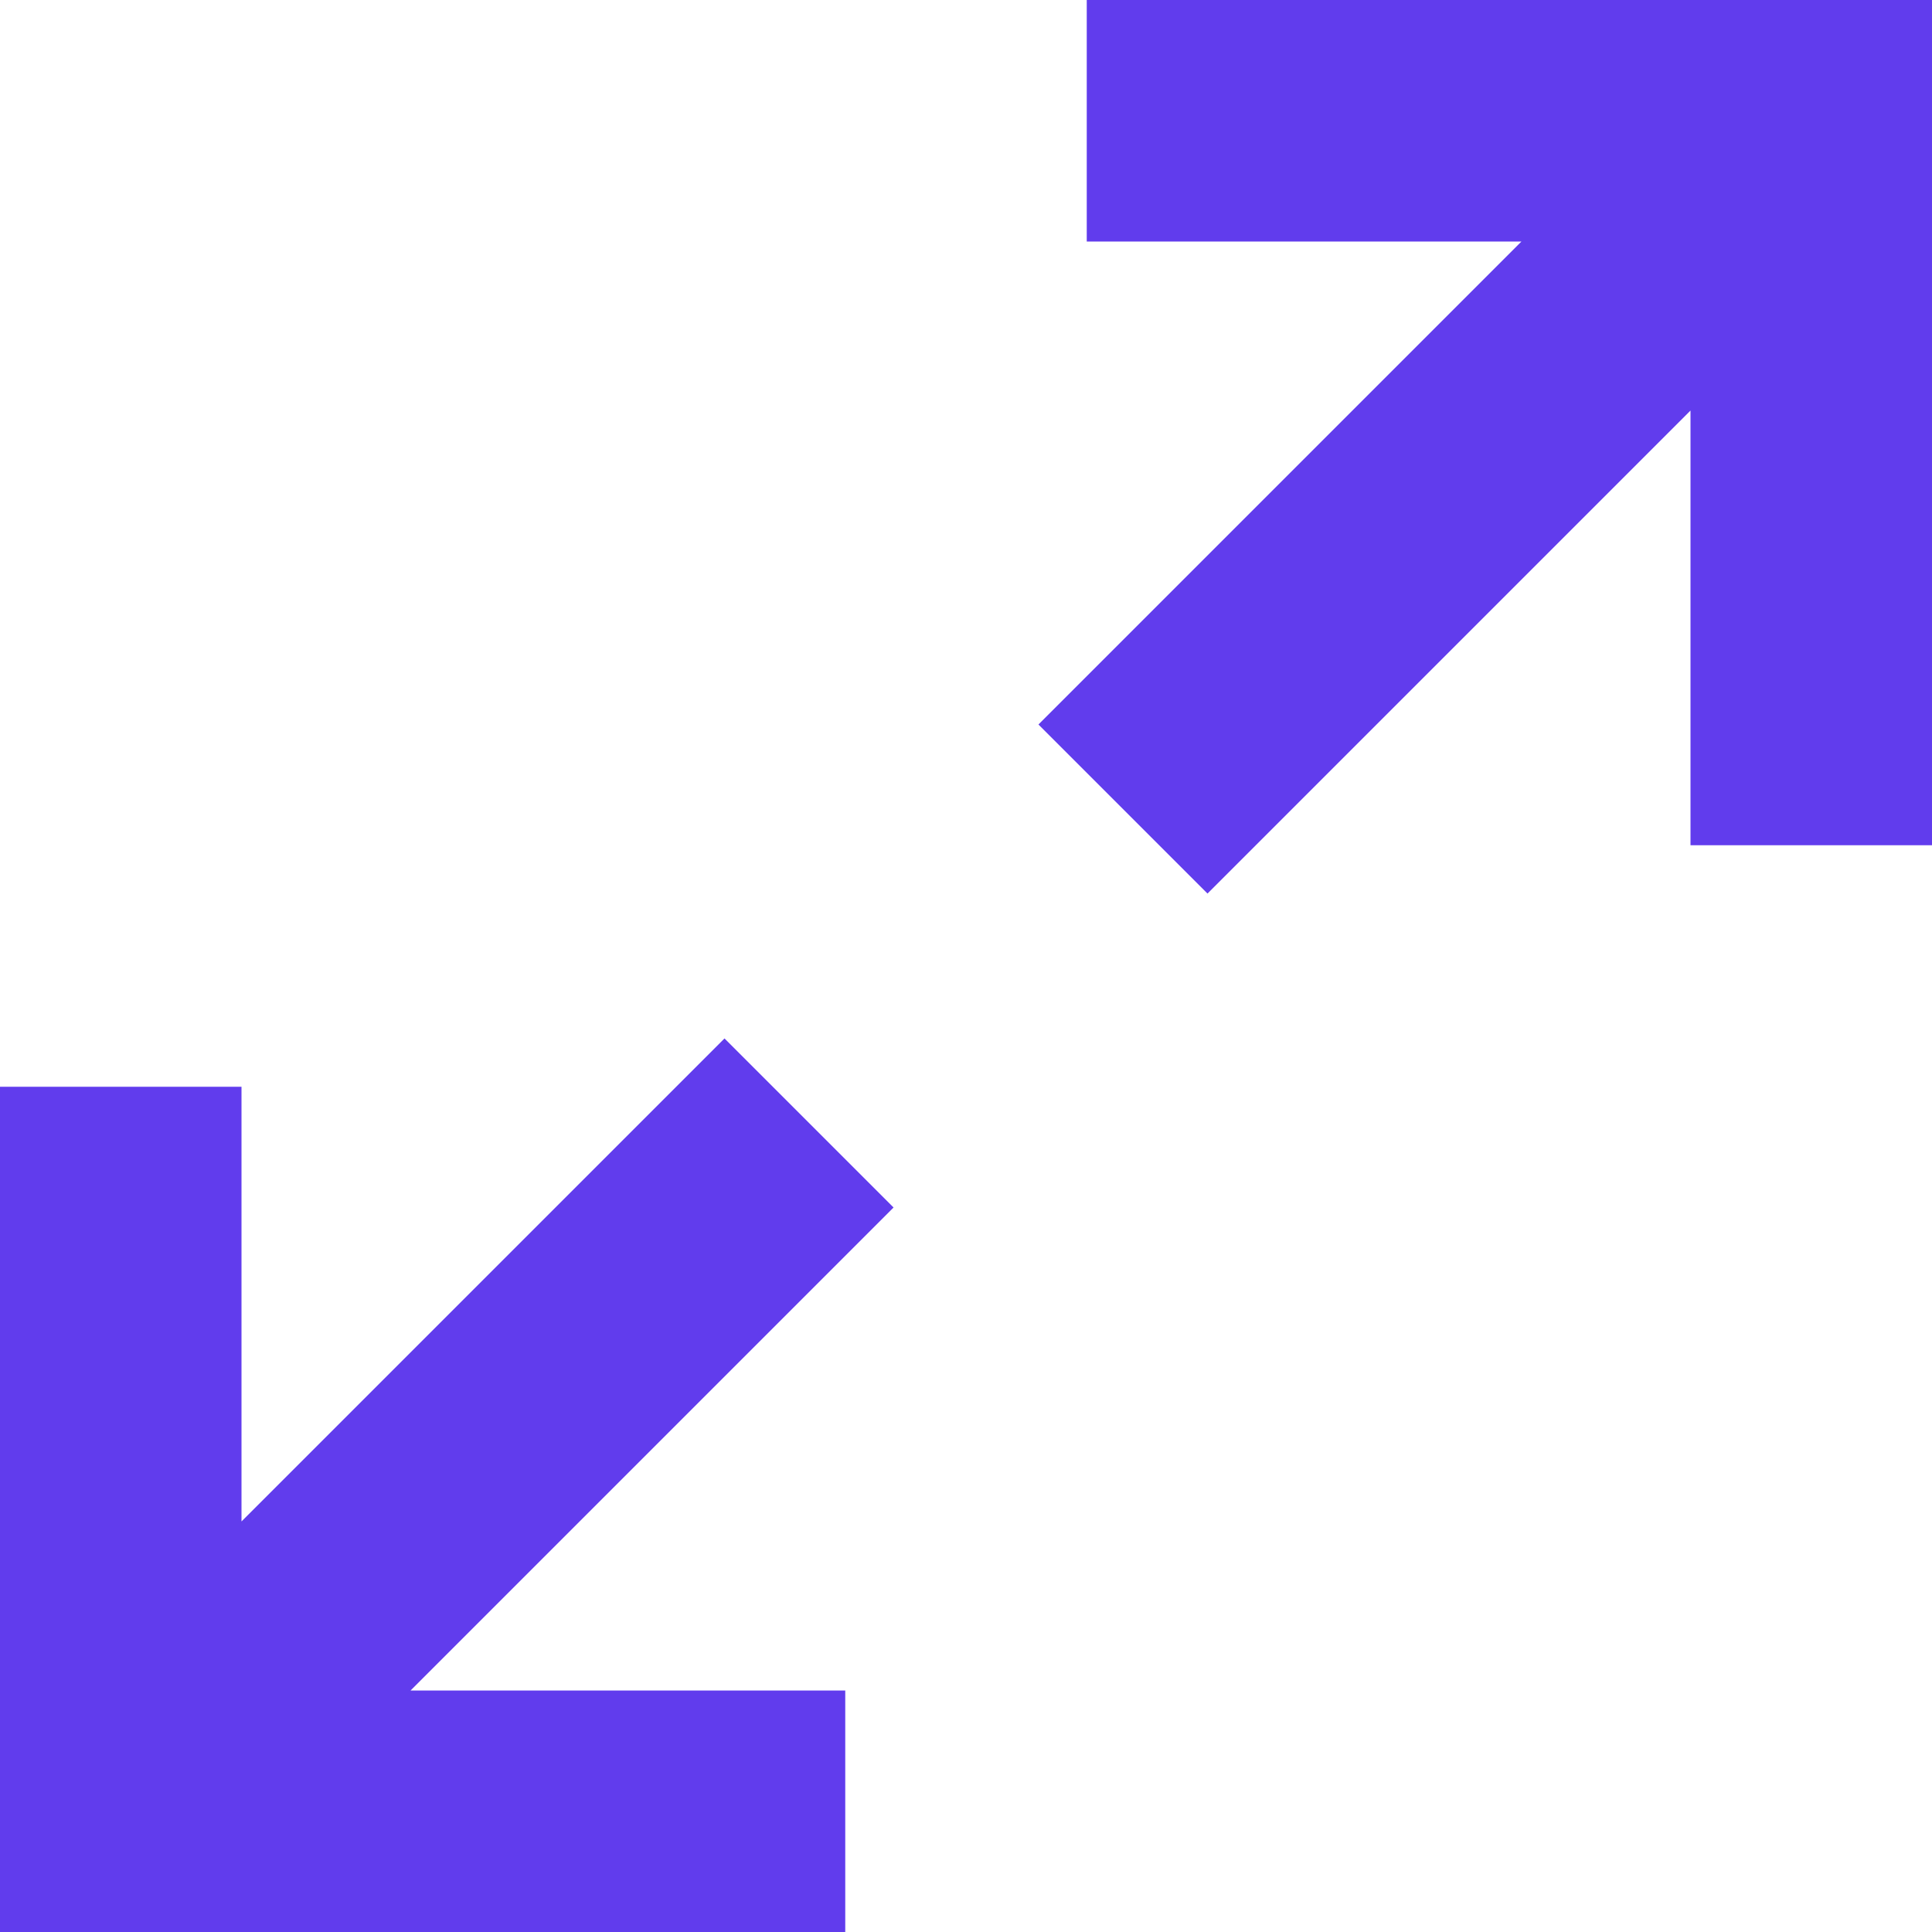
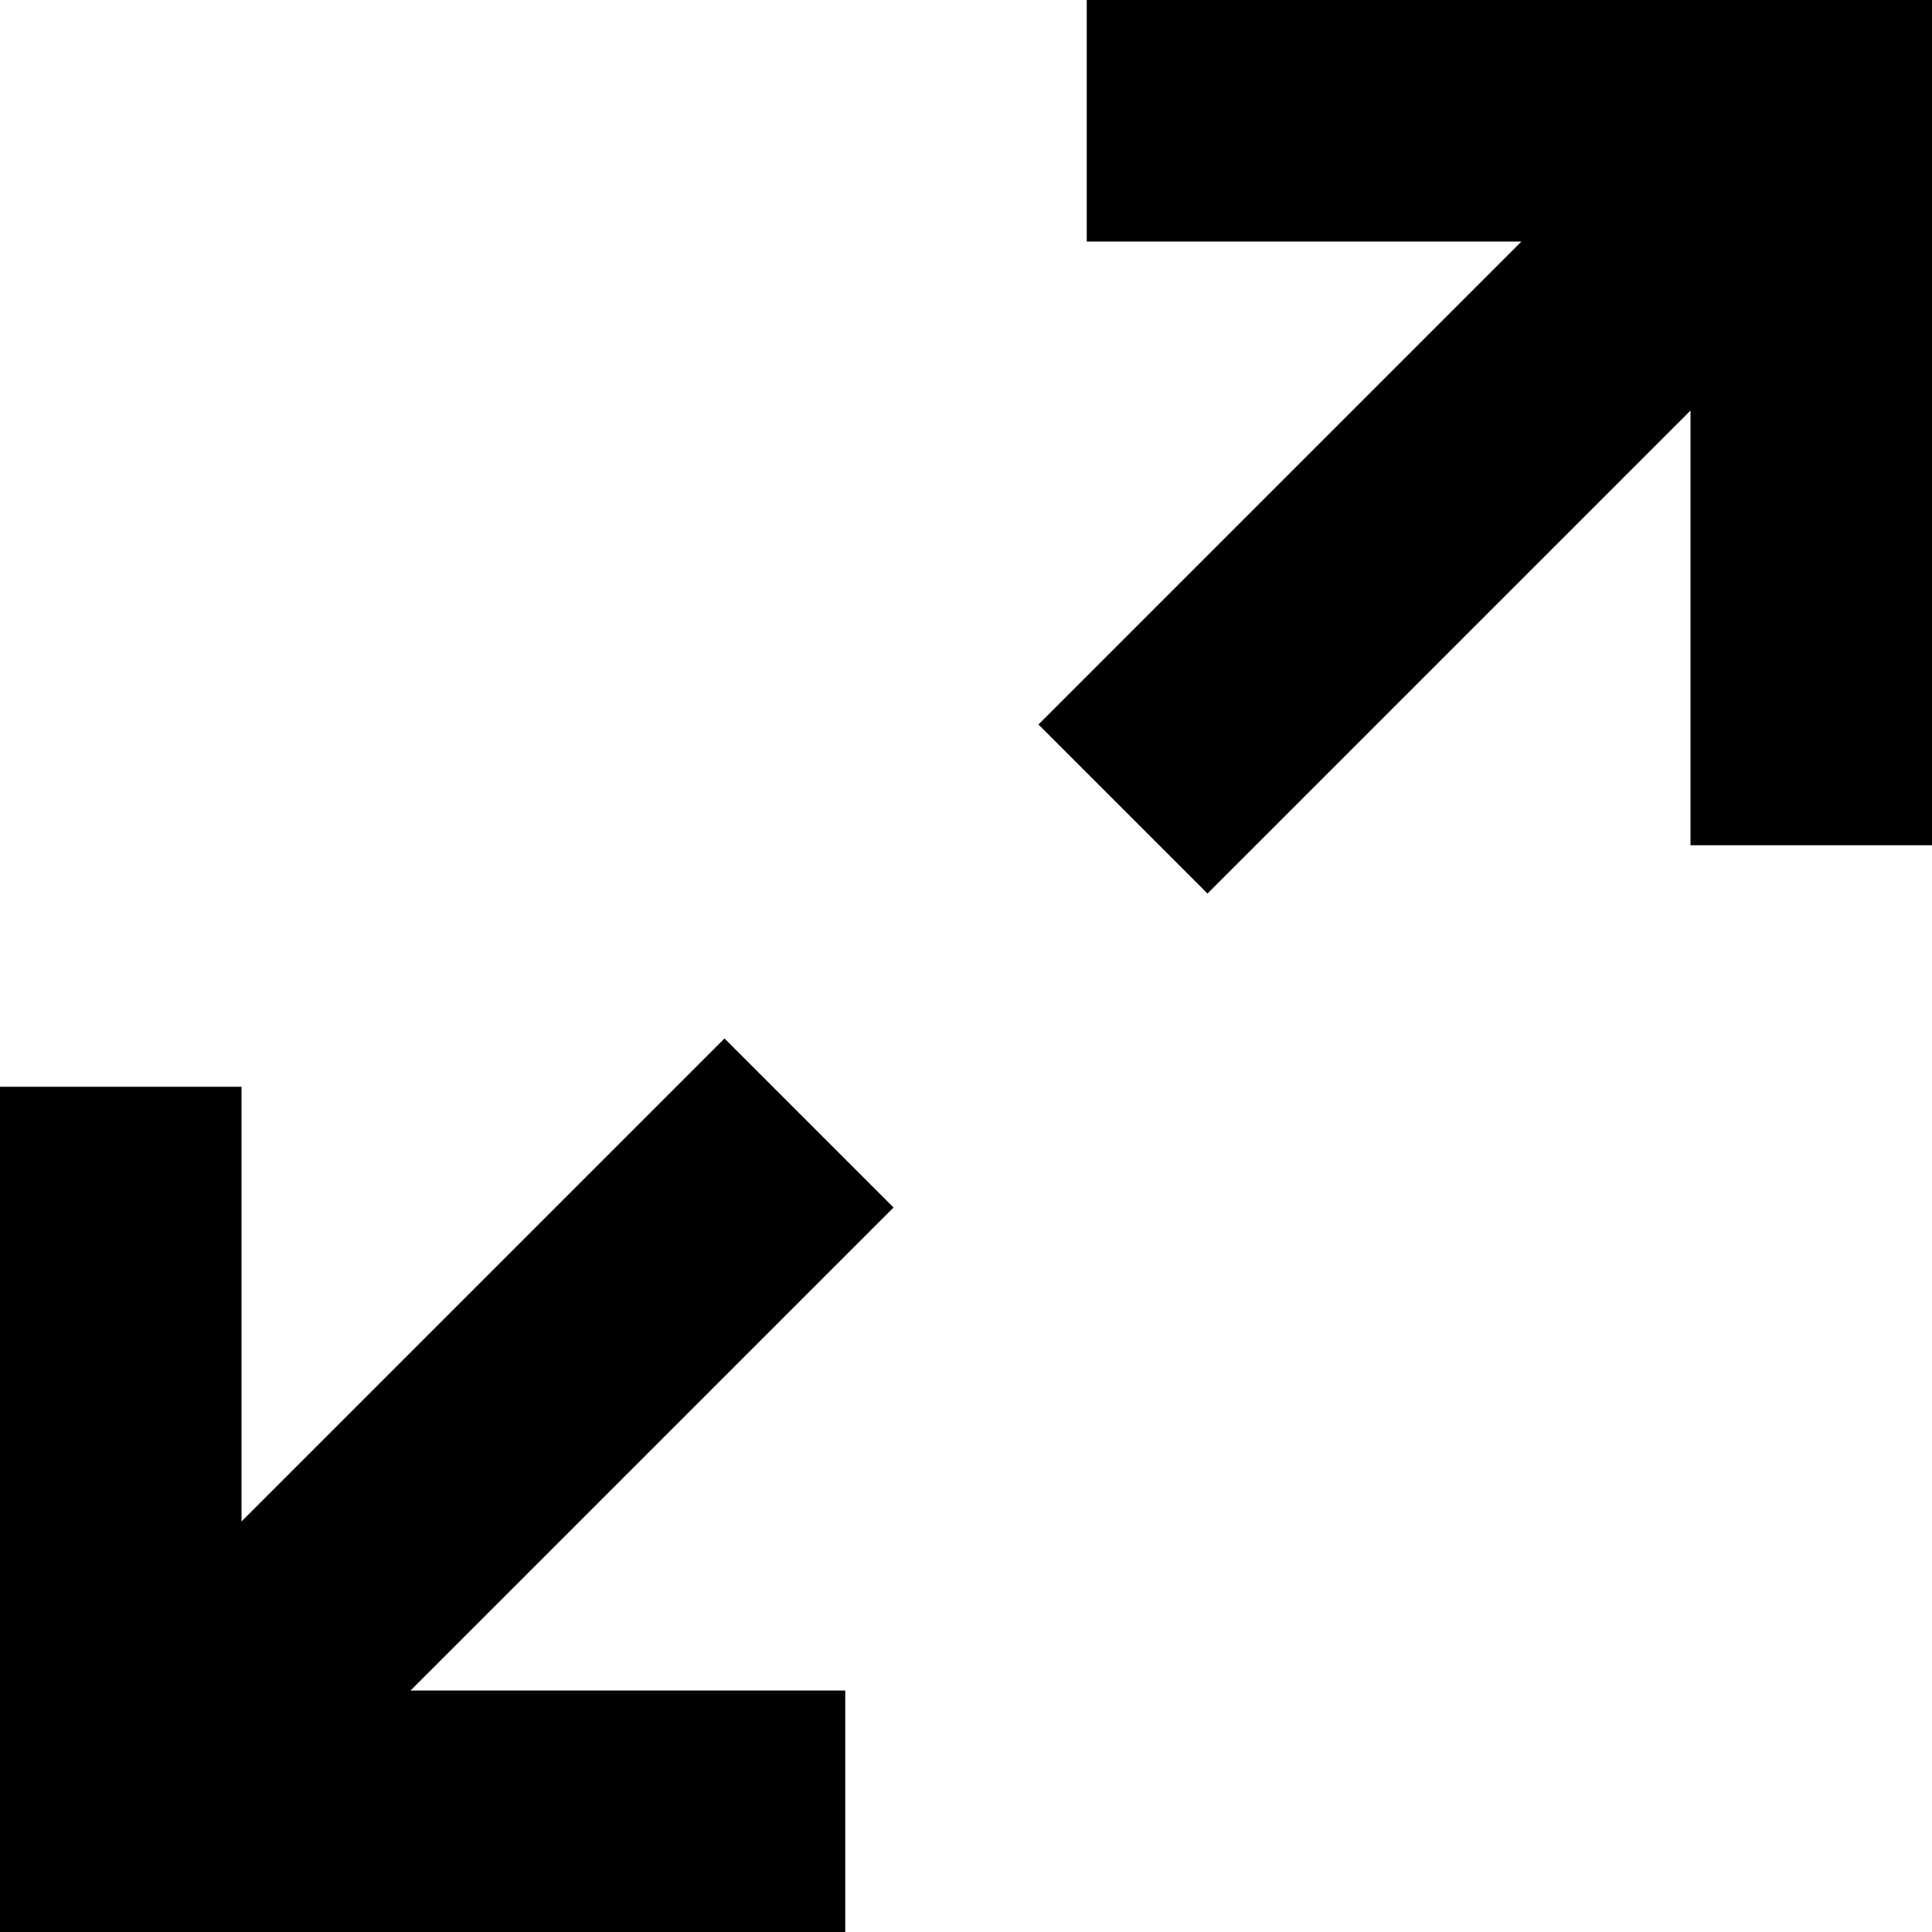
- <svg xmlns="http://www.w3.org/2000/svg" width="16" height="16" viewBox="0 0 16 16" fill="none">
-   <path d="M9 2H12.6L8.6 6L10 7.4L14 3.4V7H16V0H9V2Z" fill="#613CED" />
-   <path d="M6 8.6L2 12.6V9H0V16H7V14H3.4L7.4 10L6 8.6Z" fill="#613CED" />
+ <svg xmlns="http://www.w3.org/2000/svg" width="16" height="16" viewBox="0 0 16 16">
+   <path d="M9 2H12.6L8.6 6L10 7.4L14 3.4V7H16V0H9V2Z" />
+   <path d="M6 8.6L2 12.6V9H0V16H7V14H3.4L7.4 10L6 8.6Z" />
</svg>
